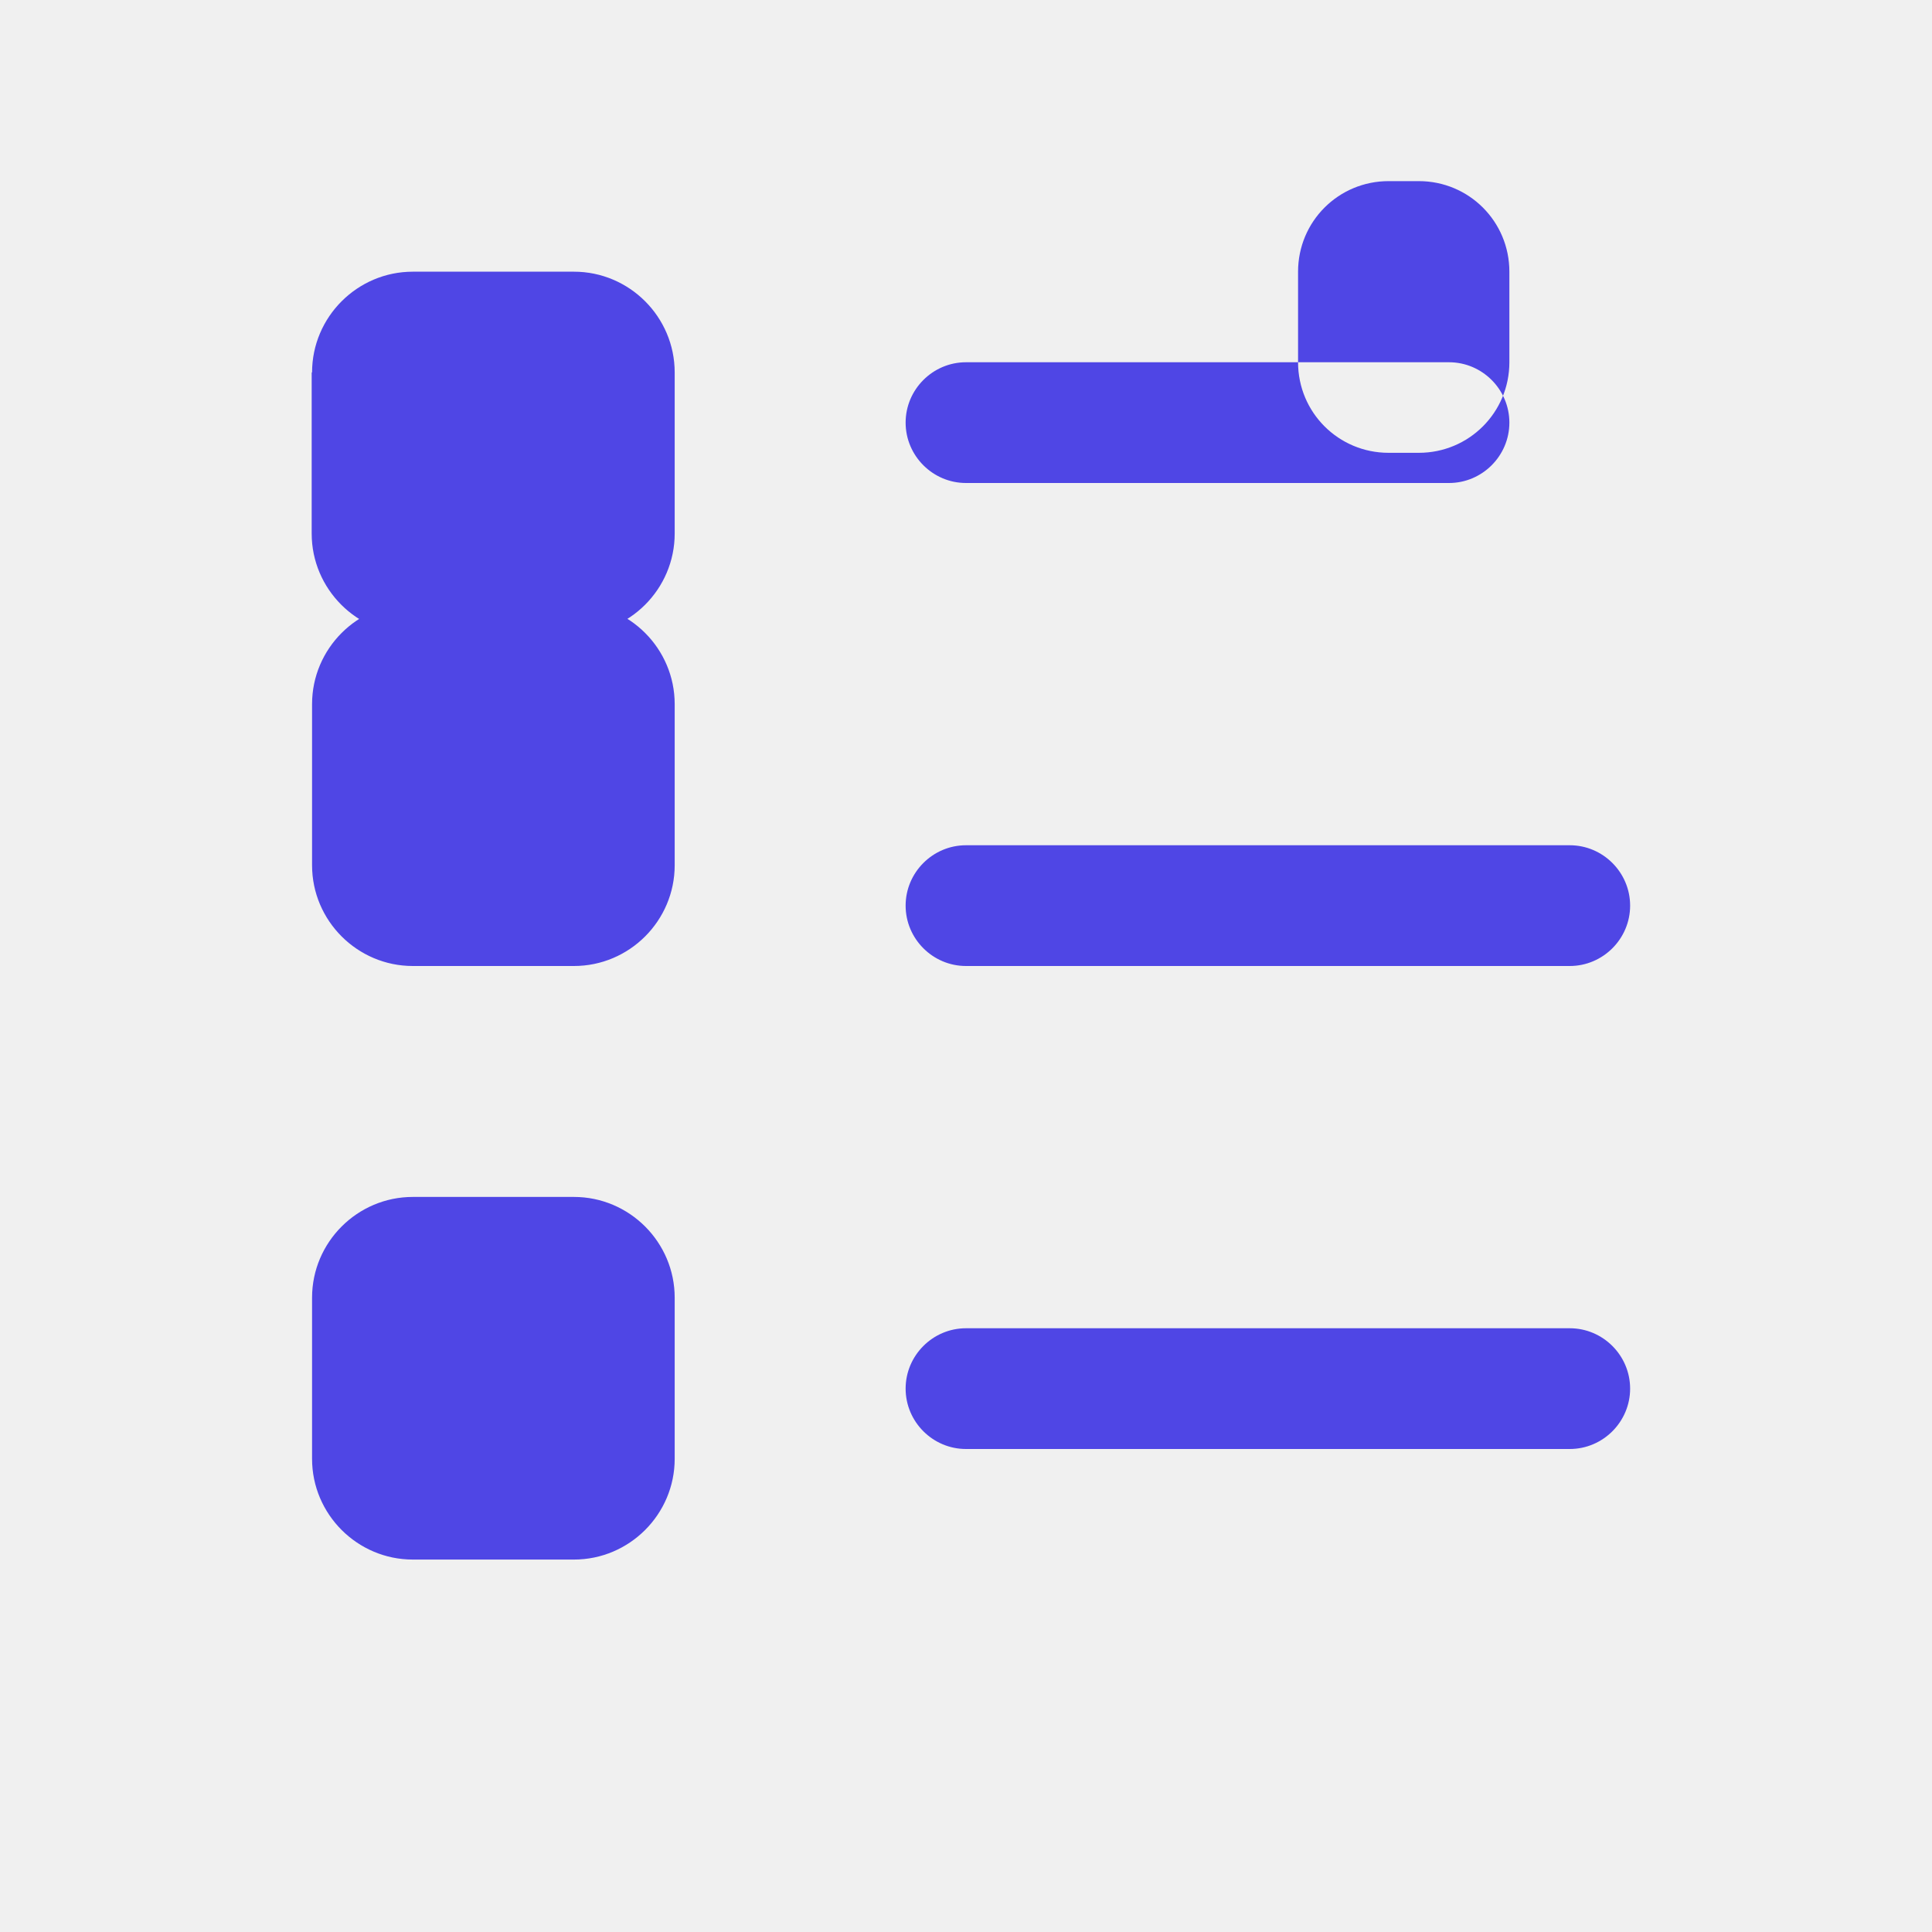
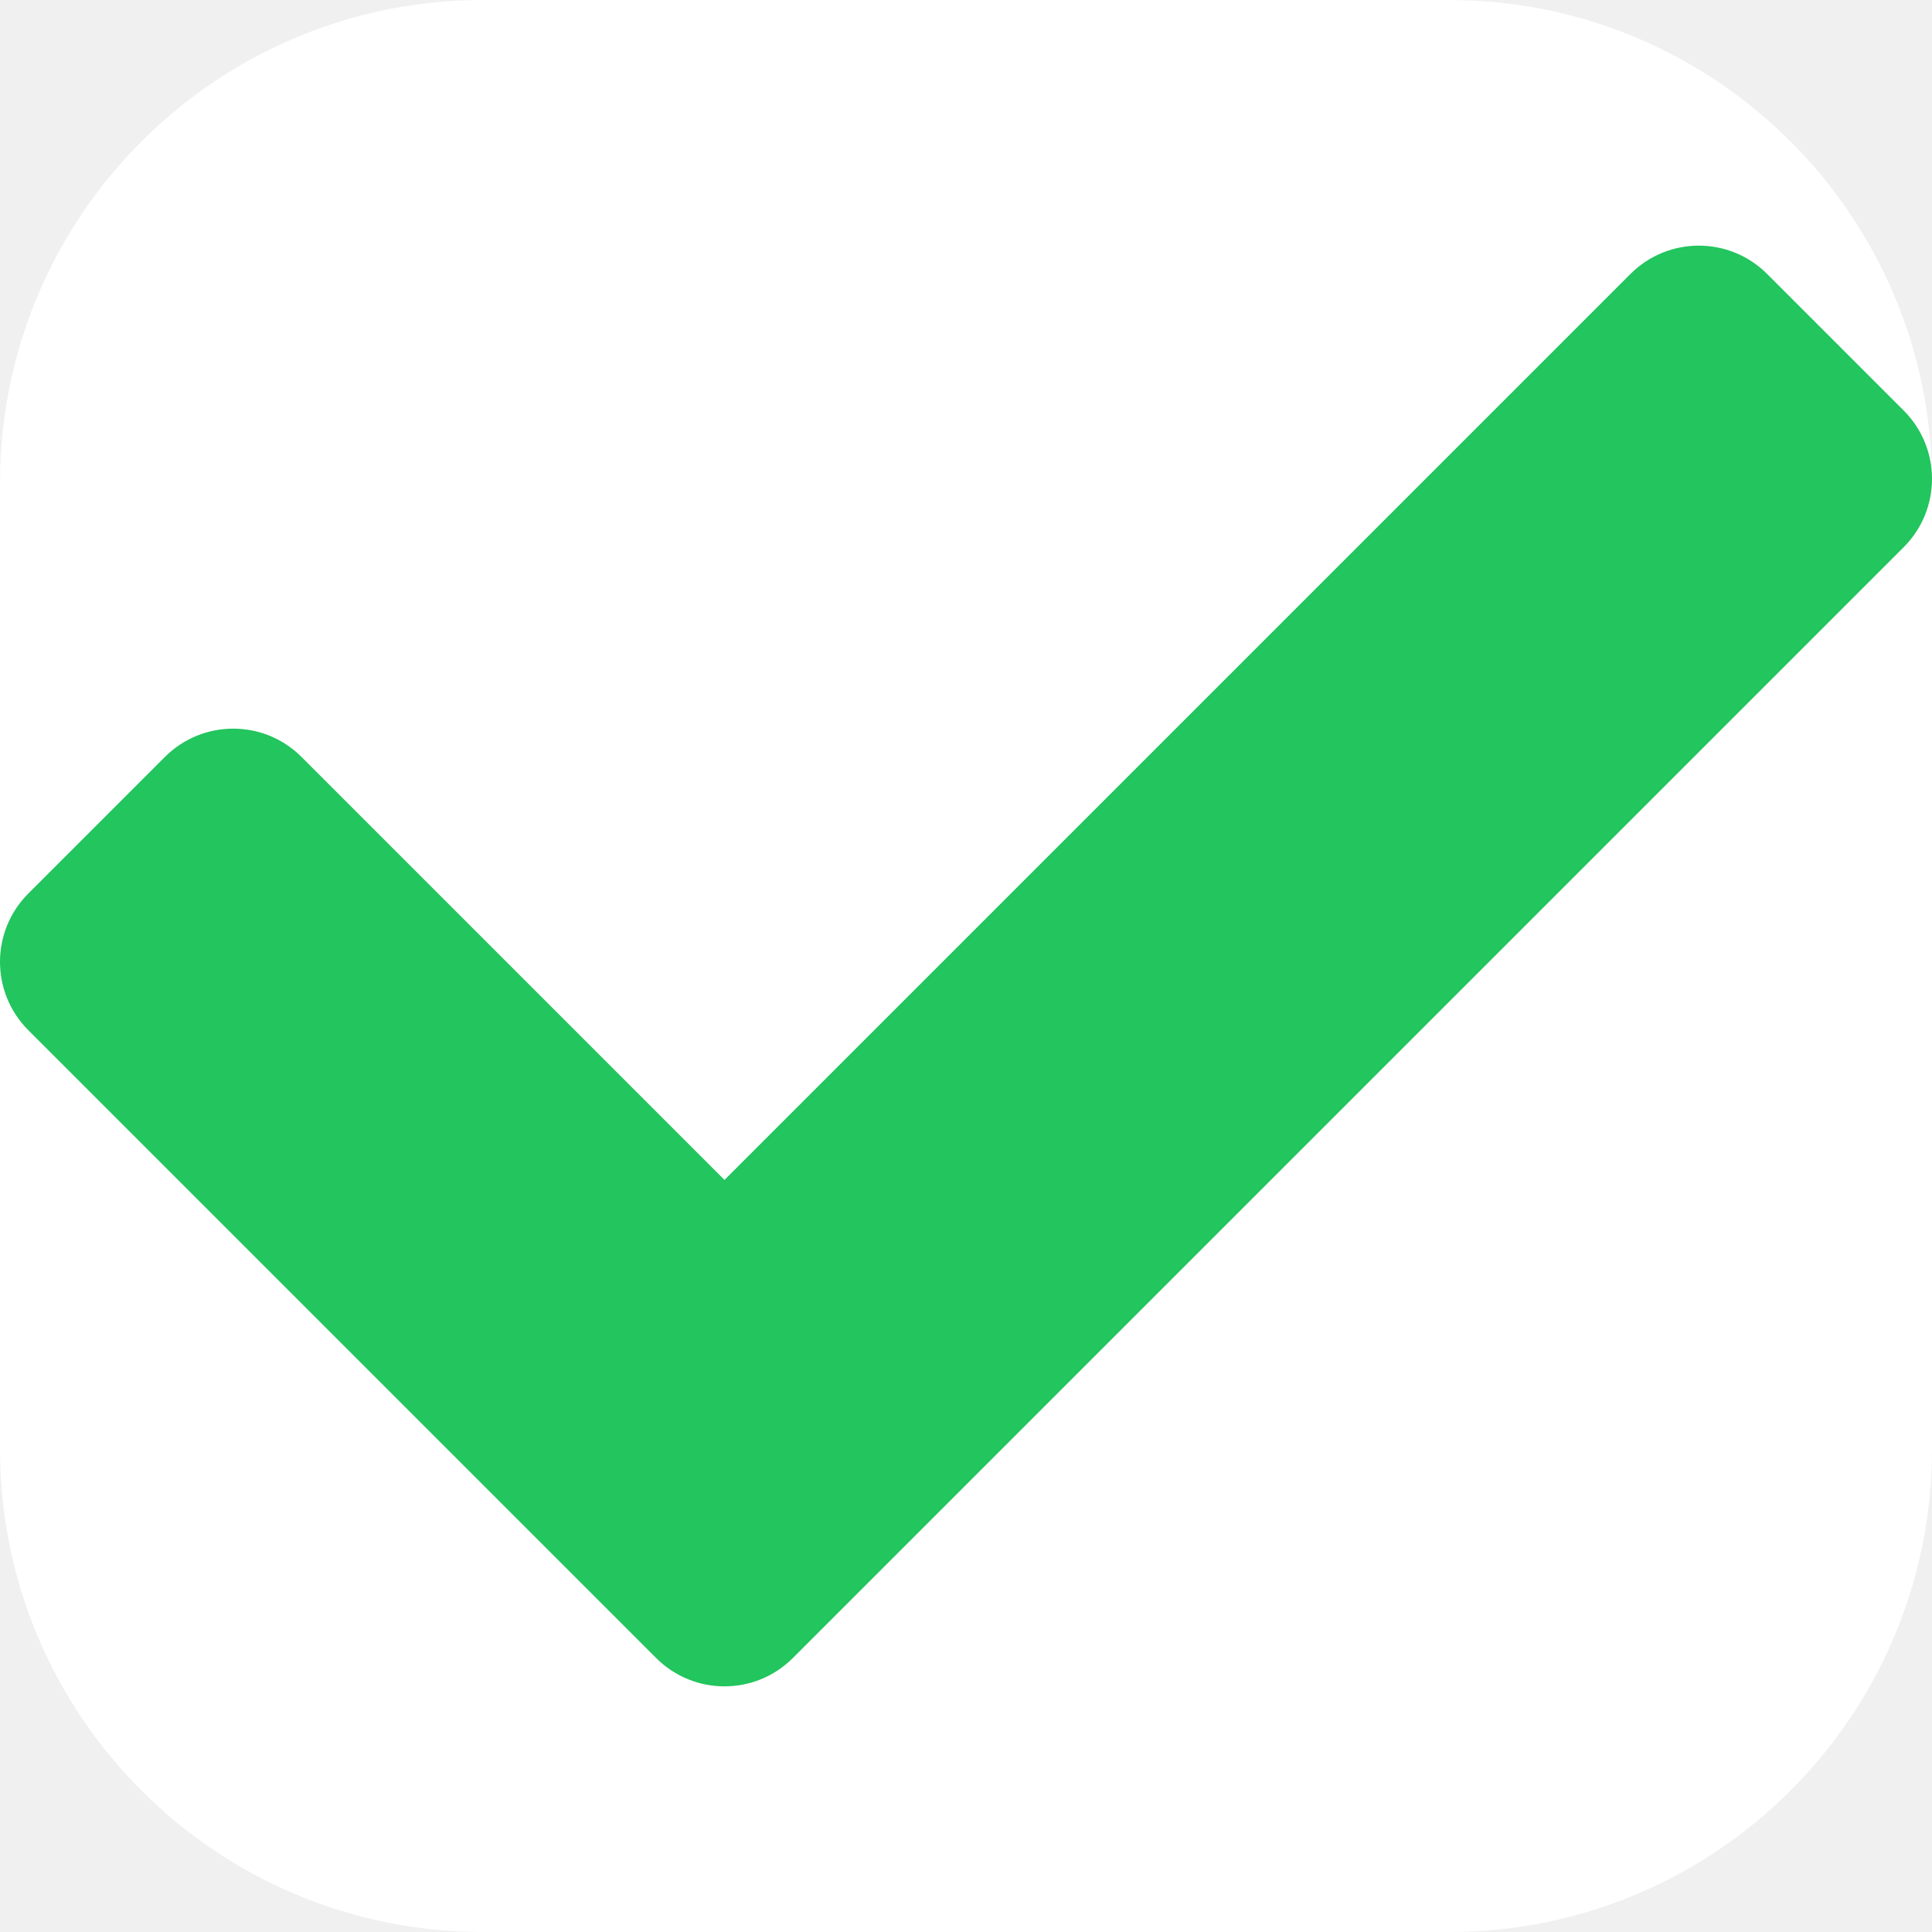
<svg xmlns="http://www.w3.org/2000/svg" viewBox="0 0 512 512">
-   <path fill="#4f46e5" d="M368 48h8c13.3 0 24 10.7 24 24v24c0 13.3-10.7 24-24 24h-8c-13.3 0-24-10.7-24-24V72c0-13.3 10.7-24 24-24zm-285.3 50.7c0-14.7 12-26.7 26.7-26.7h42.7c14.7 0 26.7 12 26.7 26.7v42.7c0 14.7-12 26.7-26.7 26.7H109.3c-14.7 0-26.7-12-26.7-26.7V98.7zm26.7 157.3c-14.7 0-26.7-12-26.7-26.7v-42.7c0-14.7 12-26.7 26.7-26.7h42.7c14.7 0 26.7 12 26.7 26.7v42.7c0 14.7-12 26.7-26.7 26.7H109.3zm0 157.3c-14.7 0-26.7-12-26.7-26.7v-42.7c0-14.7 12-26.7 26.7-26.7h42.7c14.7 0 26.7 12 26.7 26.7v42.7c0 14.7-12 26.7-26.7 26.7H109.3zM256 128h128c8.8 0 16-7.2 16-16s-7.2-16-16-16H256c-8.8 0-16 7.2-16 16s7.2 16 16 16zm0 128h160c8.8 0 16-7.2 16-16s-7.2-16-16-16H256c-8.8 0-16 7.2-16 16s7.2 16 16 16zm0 128h160c8.8 0 16-7.2 16-16s-7.2-16-16-16H256c-8.8 0-16 7.2-16 16s7.2 16 16 16z" />
+   <rect width="512" height="512" rx="128" fill="#ffffff" />
+   <path d="M173.898 439.404l-166.4-166.4c-9.997-9.997-9.997-26.206 0-36.203l36.203-36.204c9.997-9.998 26.207-9.998 36.204 0L192 312.69 432.095 72.596c9.997-9.997 26.207-9.997 36.204 0l36.203 36.204c9.997 9.997 9.997 26.206 0 36.204l-294.4 294.401c-9.998 9.997-26.207 9.997-36.204-.001z" fill="#22c55e" />
</svg>
